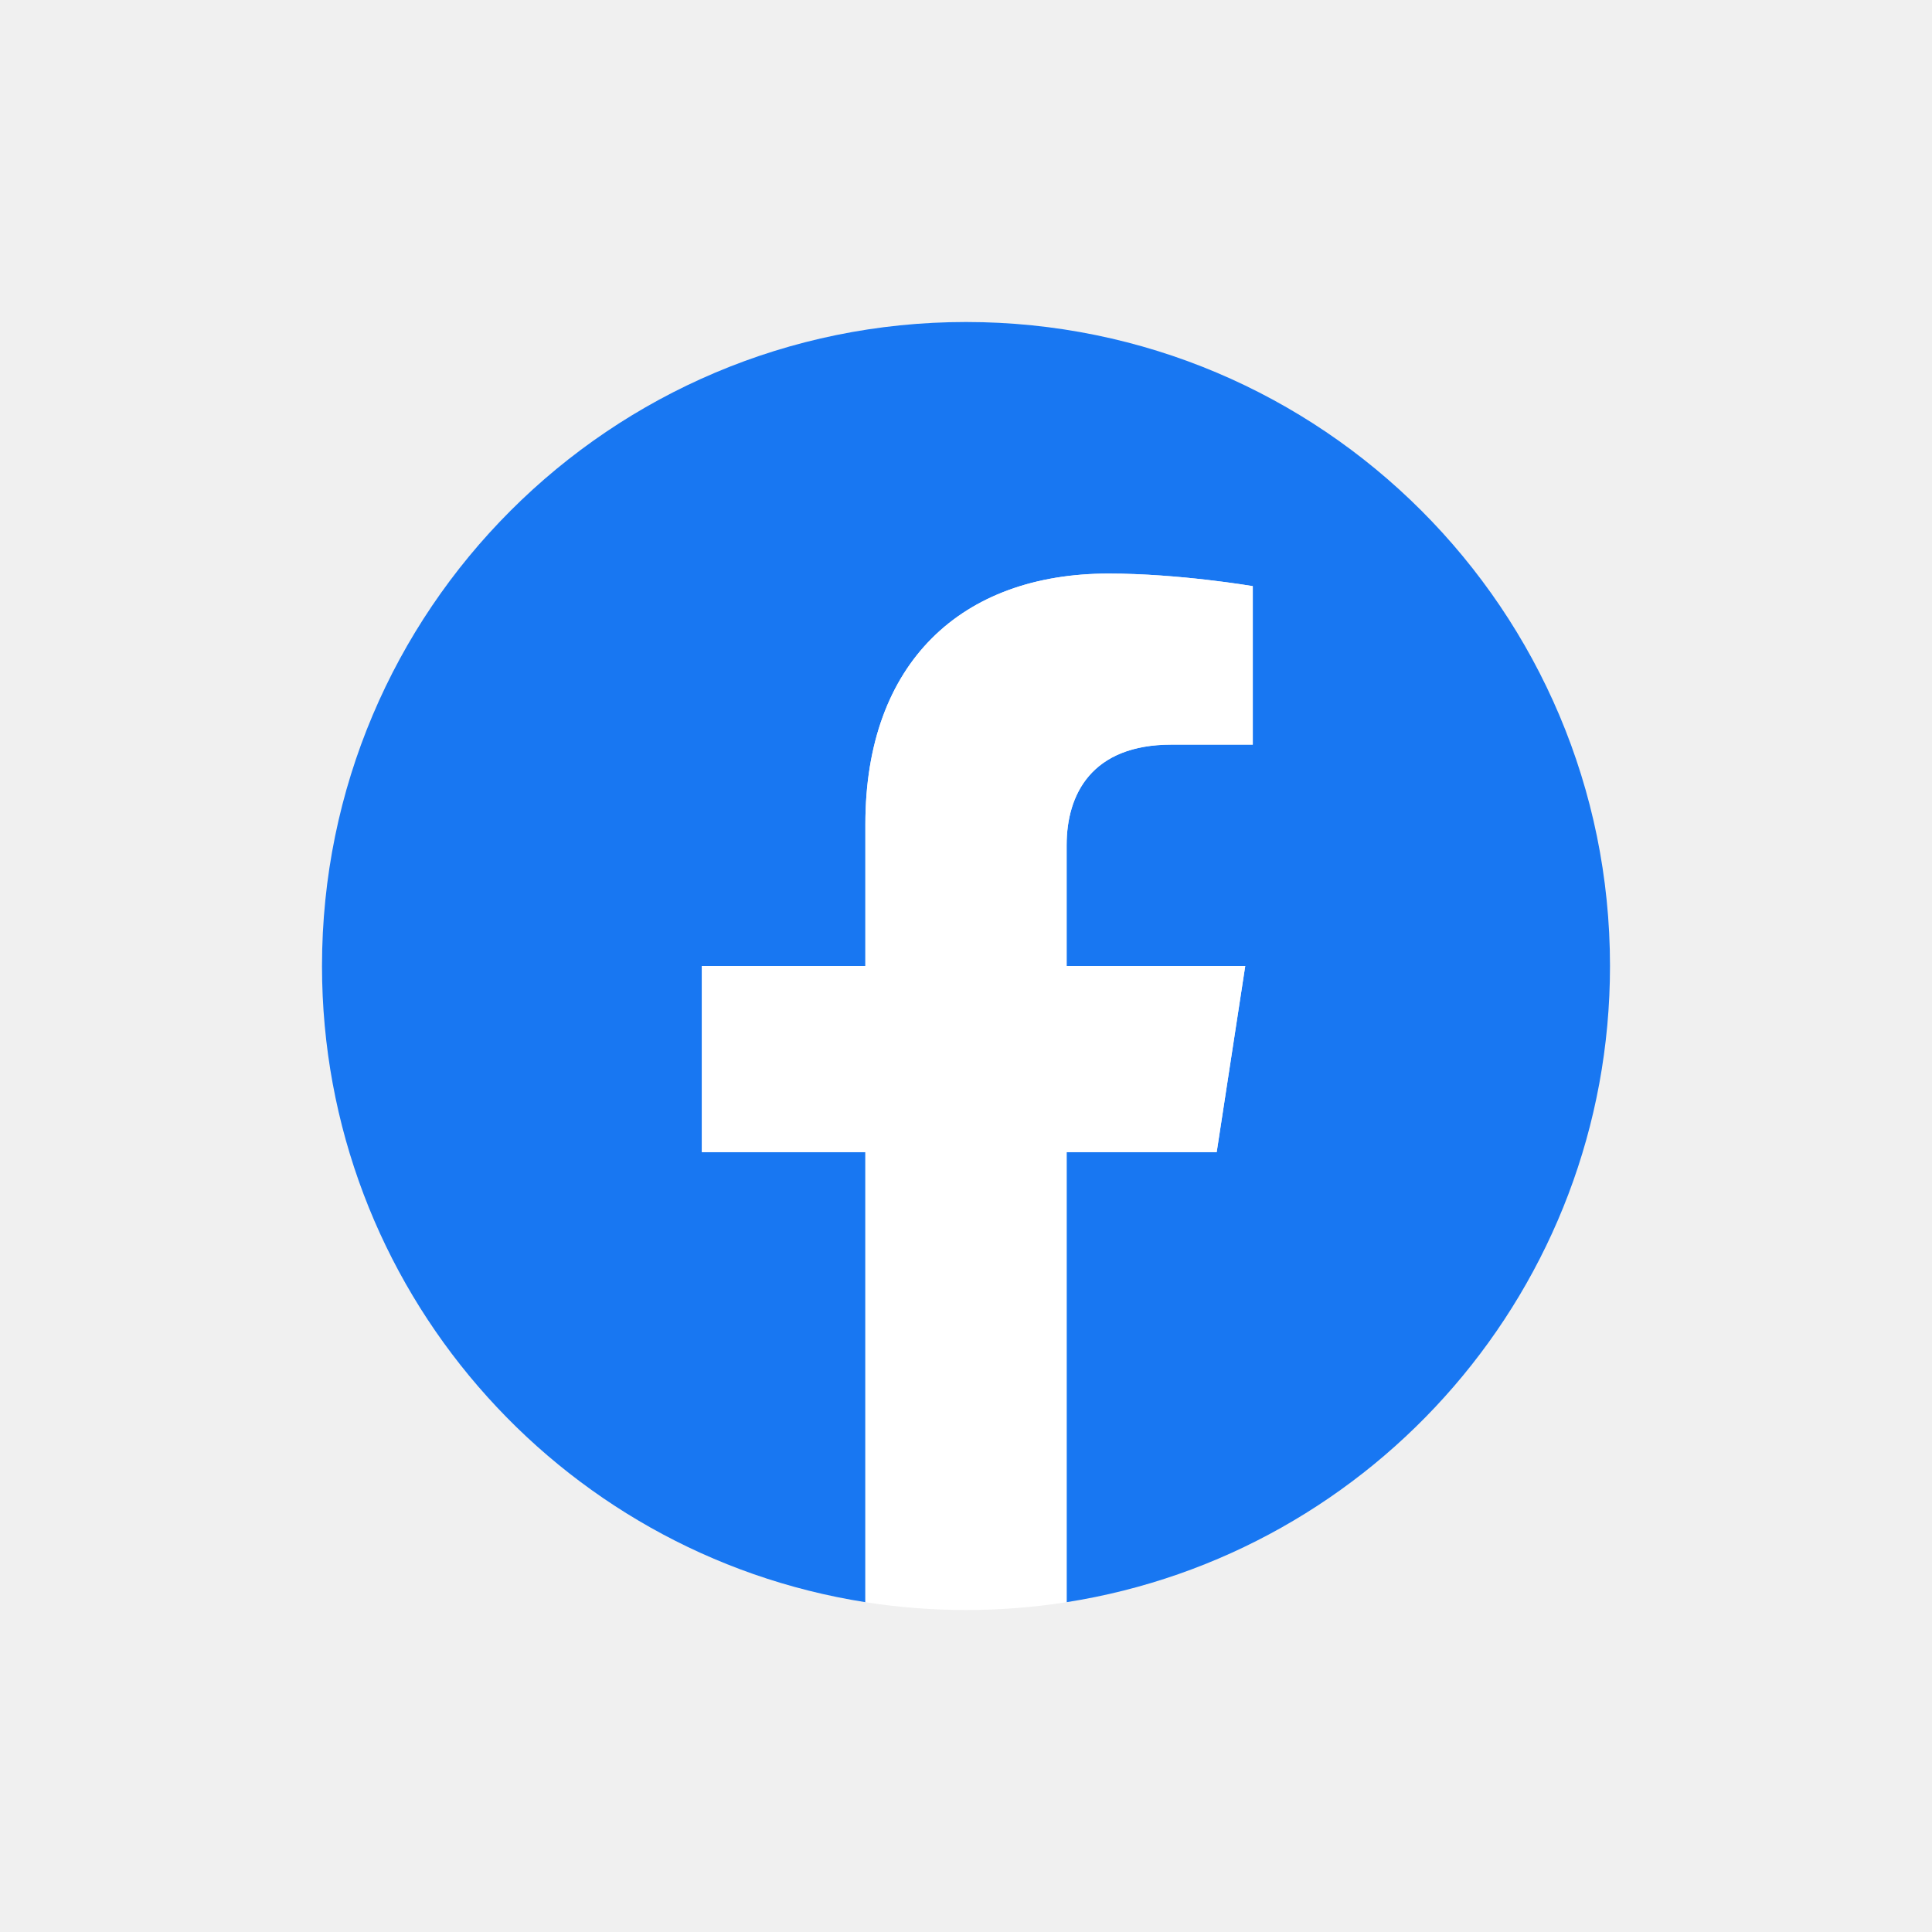
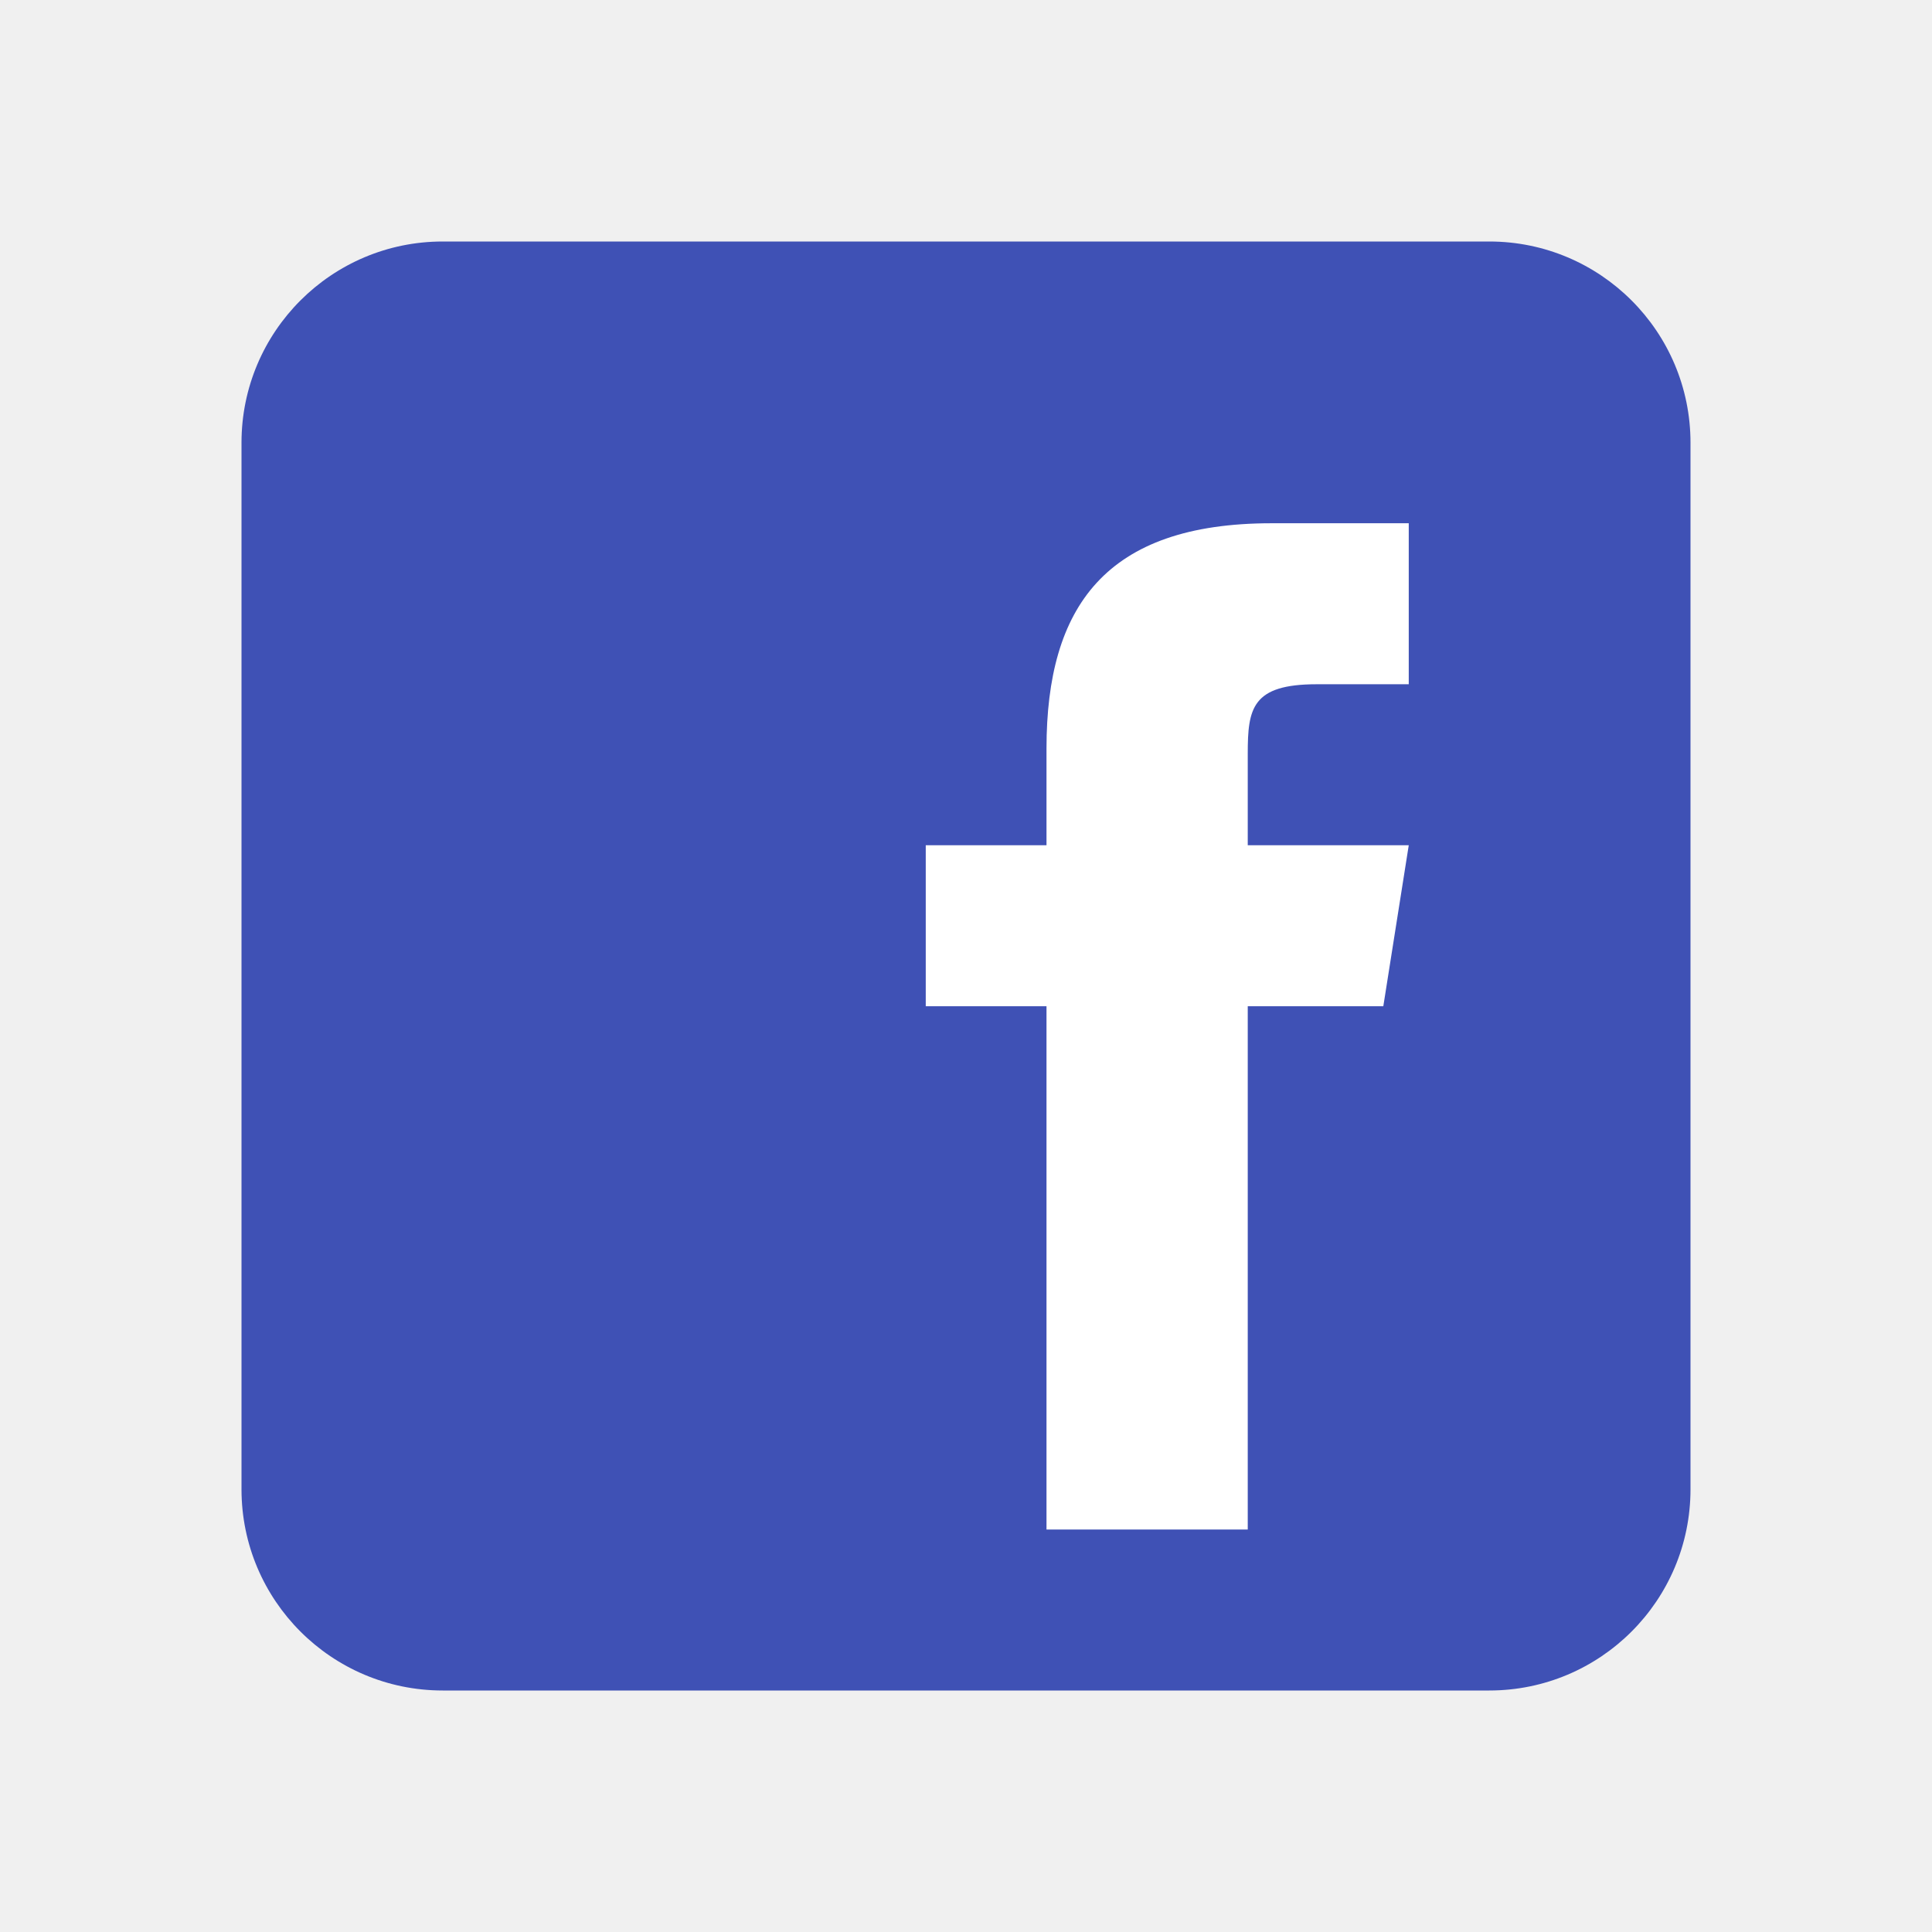
- <svg xmlns="http://www.w3.org/2000/svg" height="52" width="52" viewBox="-204.8 -341.333 1774.933 2047.999">
-   <path d="M1365.333 682.667C1365.333 305.64 1059.693 0 682.667 0 305.64 0 0 305.64 0 682.667c0 340.738 249.641 623.16 576 674.373V880H402.667V682.667H576v-150.4c0-171.094 101.917-265.6 257.853-265.6 74.69 0 152.814 13.333 152.814 13.333v168h-86.083c-84.804 0-111.25 52.623-111.25 106.61v128.057h189.333L948.4 880H789.333v477.04c326.359-51.213 576-333.635 576-674.373" fill="#1877f2" />
-   <path d="M948.4 880l30.267-197.333H789.333V554.609C789.333 500.623 815.78 448 900.584 448h86.083V280s-78.124-13.333-152.814-13.333c-155.936 0-257.853 94.506-257.853 265.6v150.4H402.667V880H576v477.04a687.805 687.805 0 00106.667 8.293c36.288 0 71.91-2.84 106.666-8.293V880H948.4" fill="#fff" />
+ <svg xmlns="http://www.w3.org/2000/svg" viewBox="0 0 48 48" width="52px" height="52px">
+   <path fill="#3F51B5" d="M42,37c0,2.762-2.238,5-5,5H11c-2.761,0-5-2.238-5-5V11c0-2.762,2.239-5,5-5h26c2.762,0,5,2.238,5,5V37z" />
+   <path fill="#FFF" d="M34.368,25H31v13h-5V25h-3v-4h3v-2.41c0.002-3.508,1.459-5.59,5.592-5.59H35v4h-2.287C31.104,17,31,17.6,31,18.723V21h4L34.368,25z" />
</svg>
